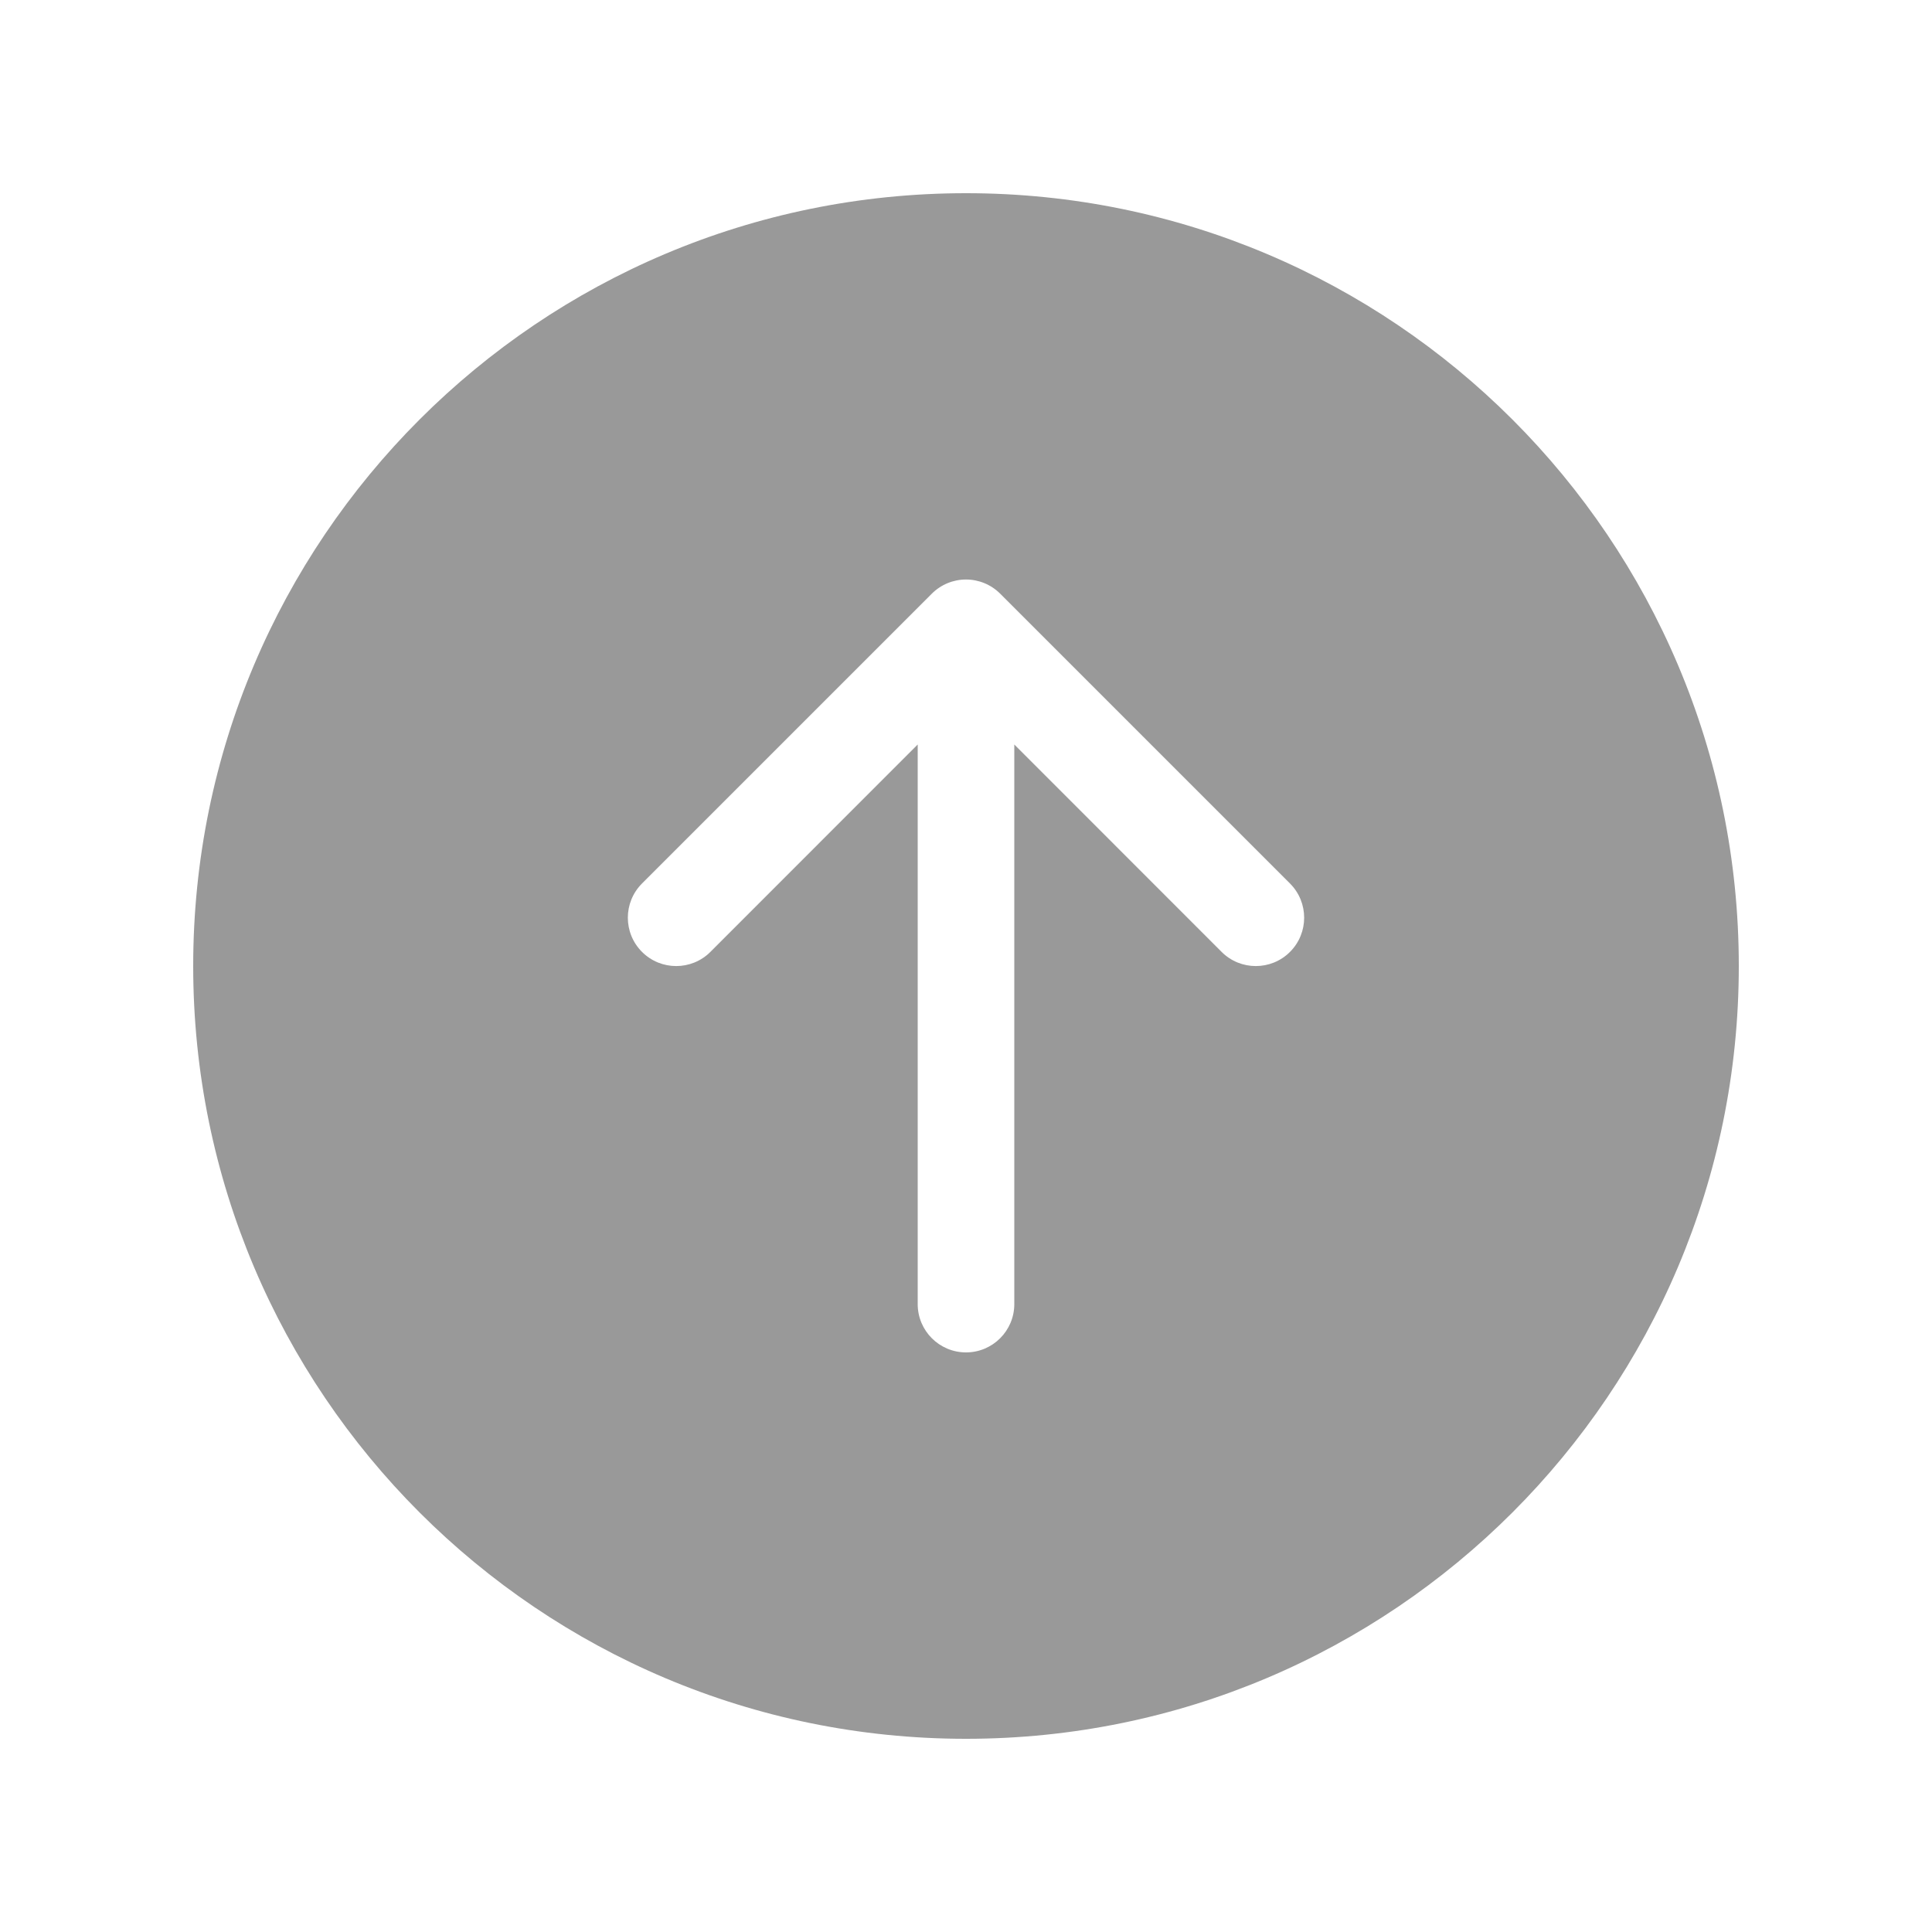
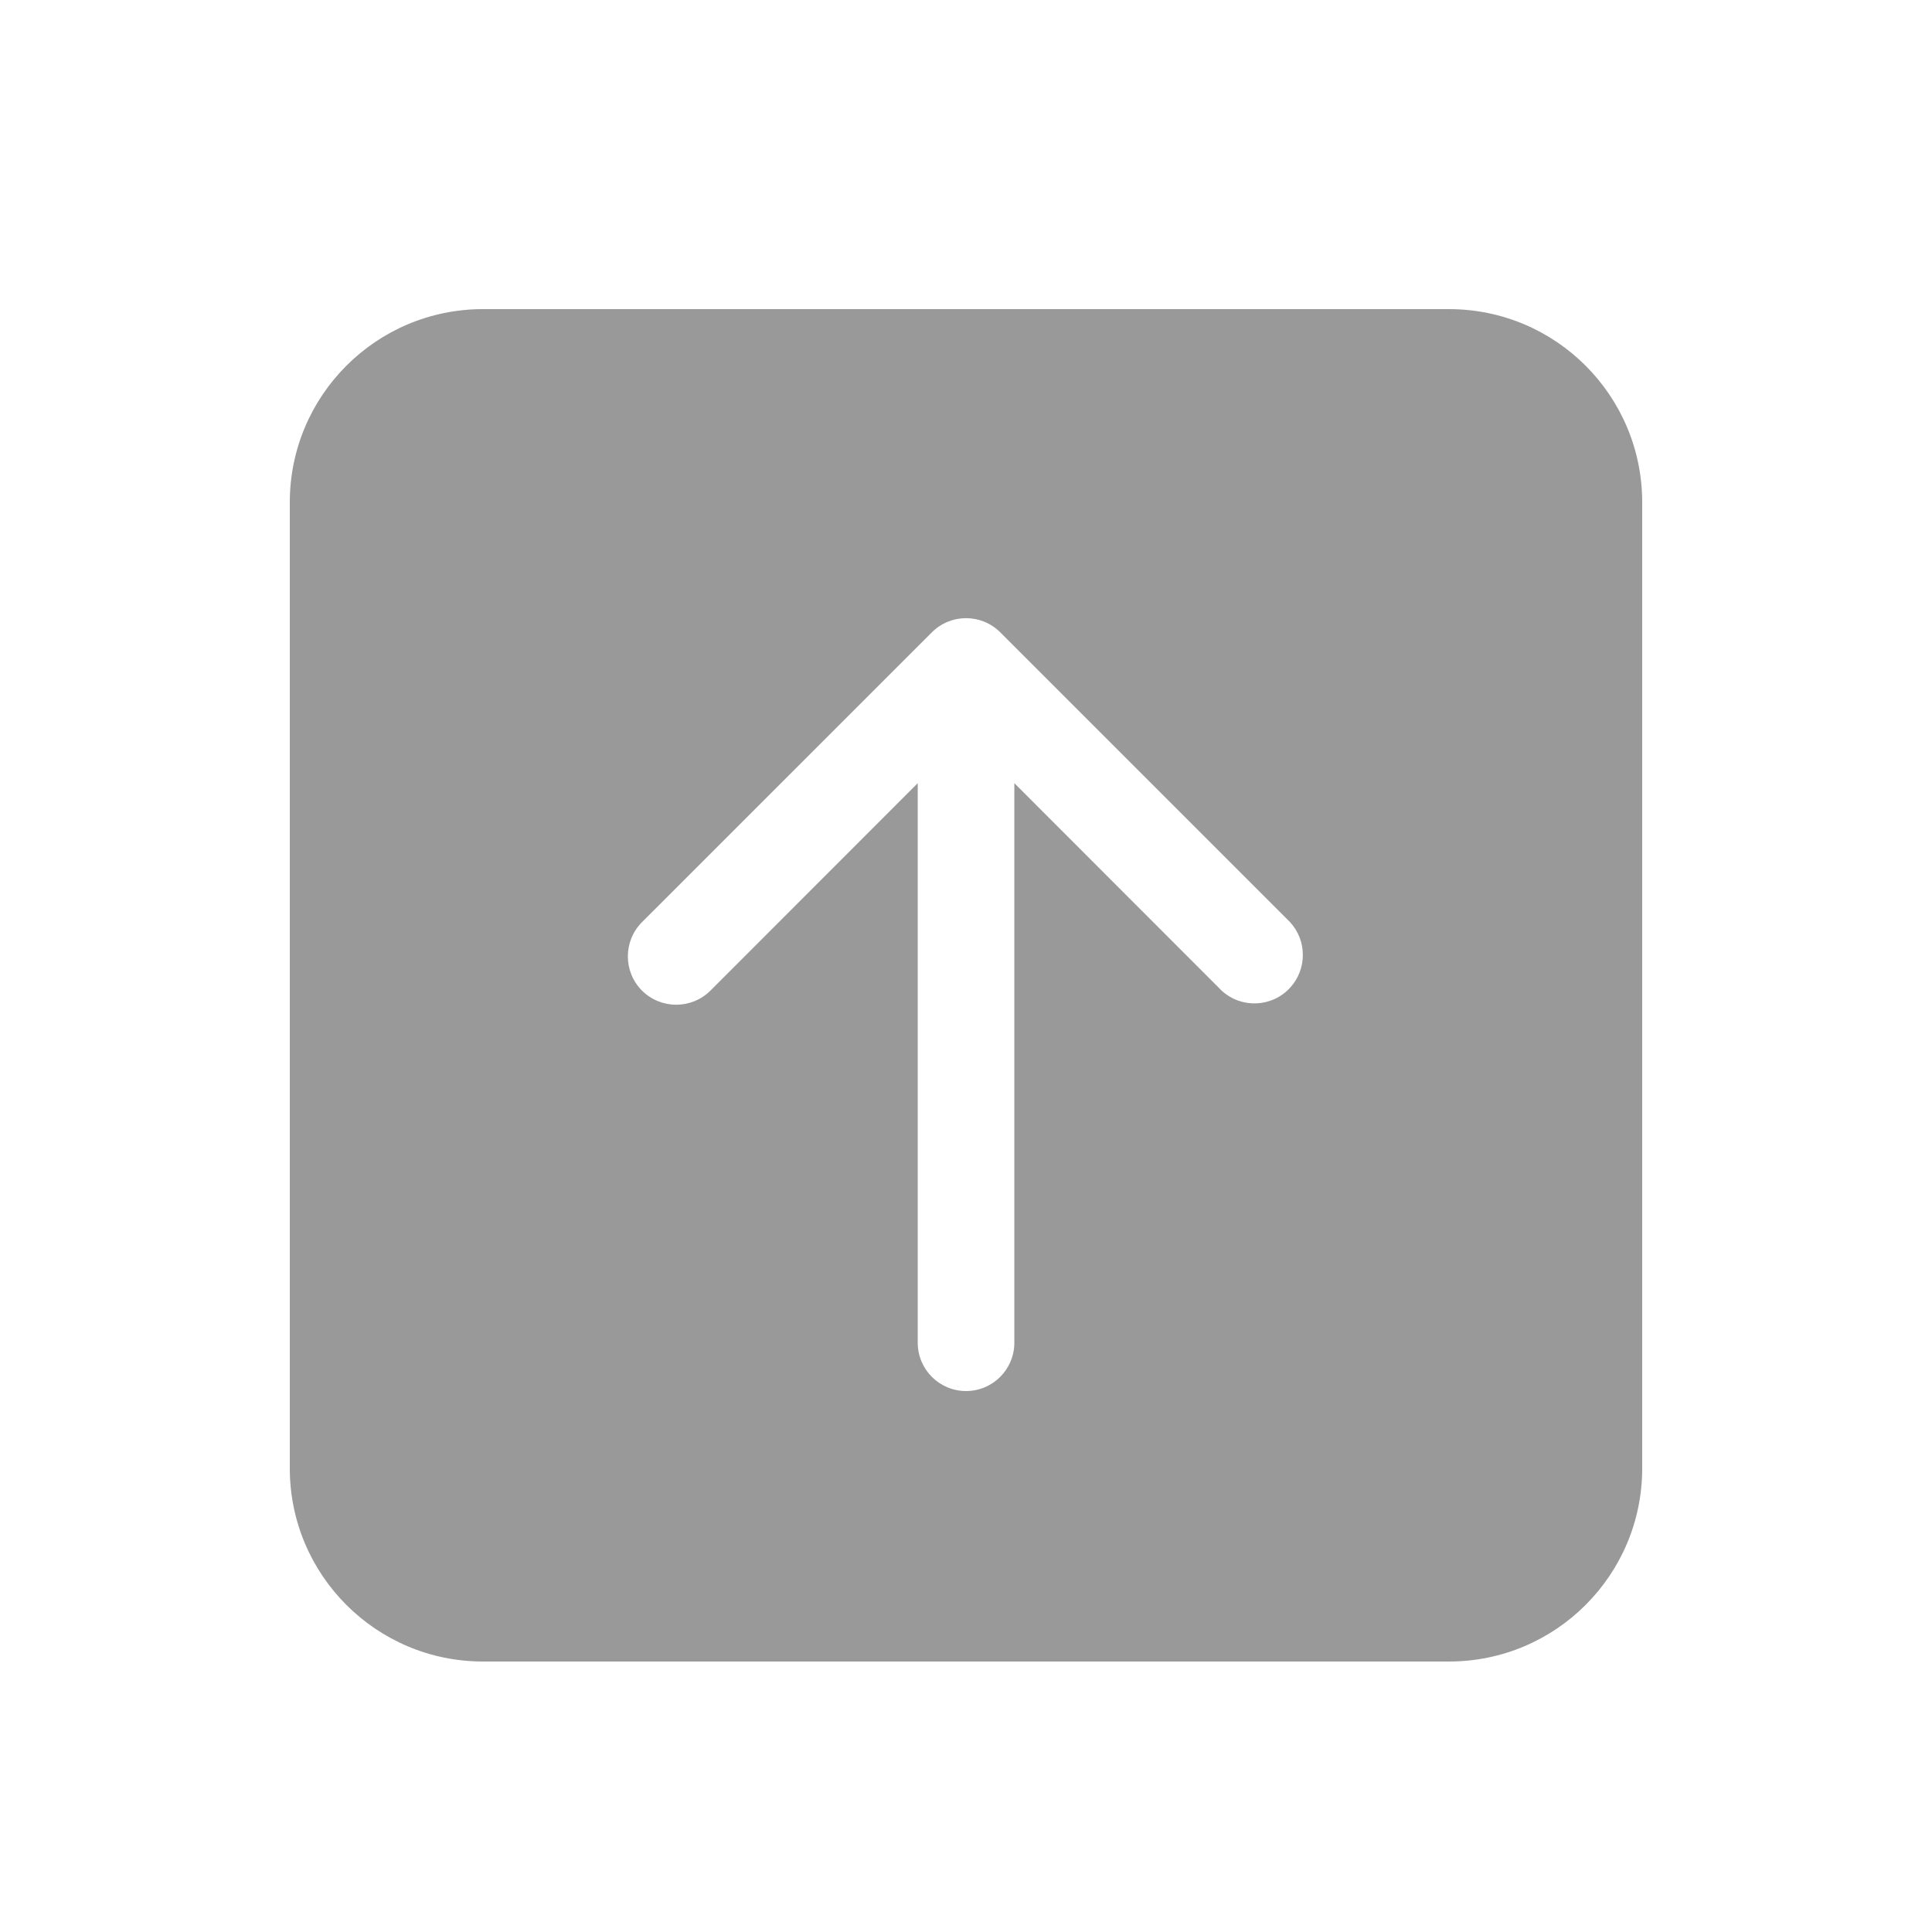
- <svg xmlns="http://www.w3.org/2000/svg" width="50" height="50" viewBox="0 0 20 20">
-   <path fill="#999" d="M2 10a8 8 0 1 1 16 0 8 8 0 0 1-16 0zm4.646-.854a.5.5 0 1 0 .708.708L9.5 7.707V13.5a.5.5 0 0 0 1 0V7.707l2.146 2.147a.5.5 0 0 0 .708-.708l-3-3a.5.5 0 0 0-.708 0l-3 3z" />
+ <svg xmlns="http://www.w3.org/2000/svg" width="50" height="50" preserveAspectRatio="xMidYMid meet" viewBox="0 0 50 50">
+   <path fill="#999" d="M37.5 8h-25a5 5 0 0 0-5 5v25a5 5 0 0 0 5 5h25a5 5 0 0 0 5-5V13a5 5 0 0 0-5-5zm-4.113 17.563a1.253 1.253 0 0 1-1.771.074l-5.365-5.369V34.75a1.25 1.25 0 0 1-2.5 0V20.268l-5.365 5.369a1.256 1.256 0 0 1-1.771 0 1.255 1.255 0 0 1 0-1.772l7.501-7.5.002-.002a1.252 1.252 0 0 1 1.769.002l7.5 7.5c.441.48.441 1.218 0 1.698z" />
</svg>
